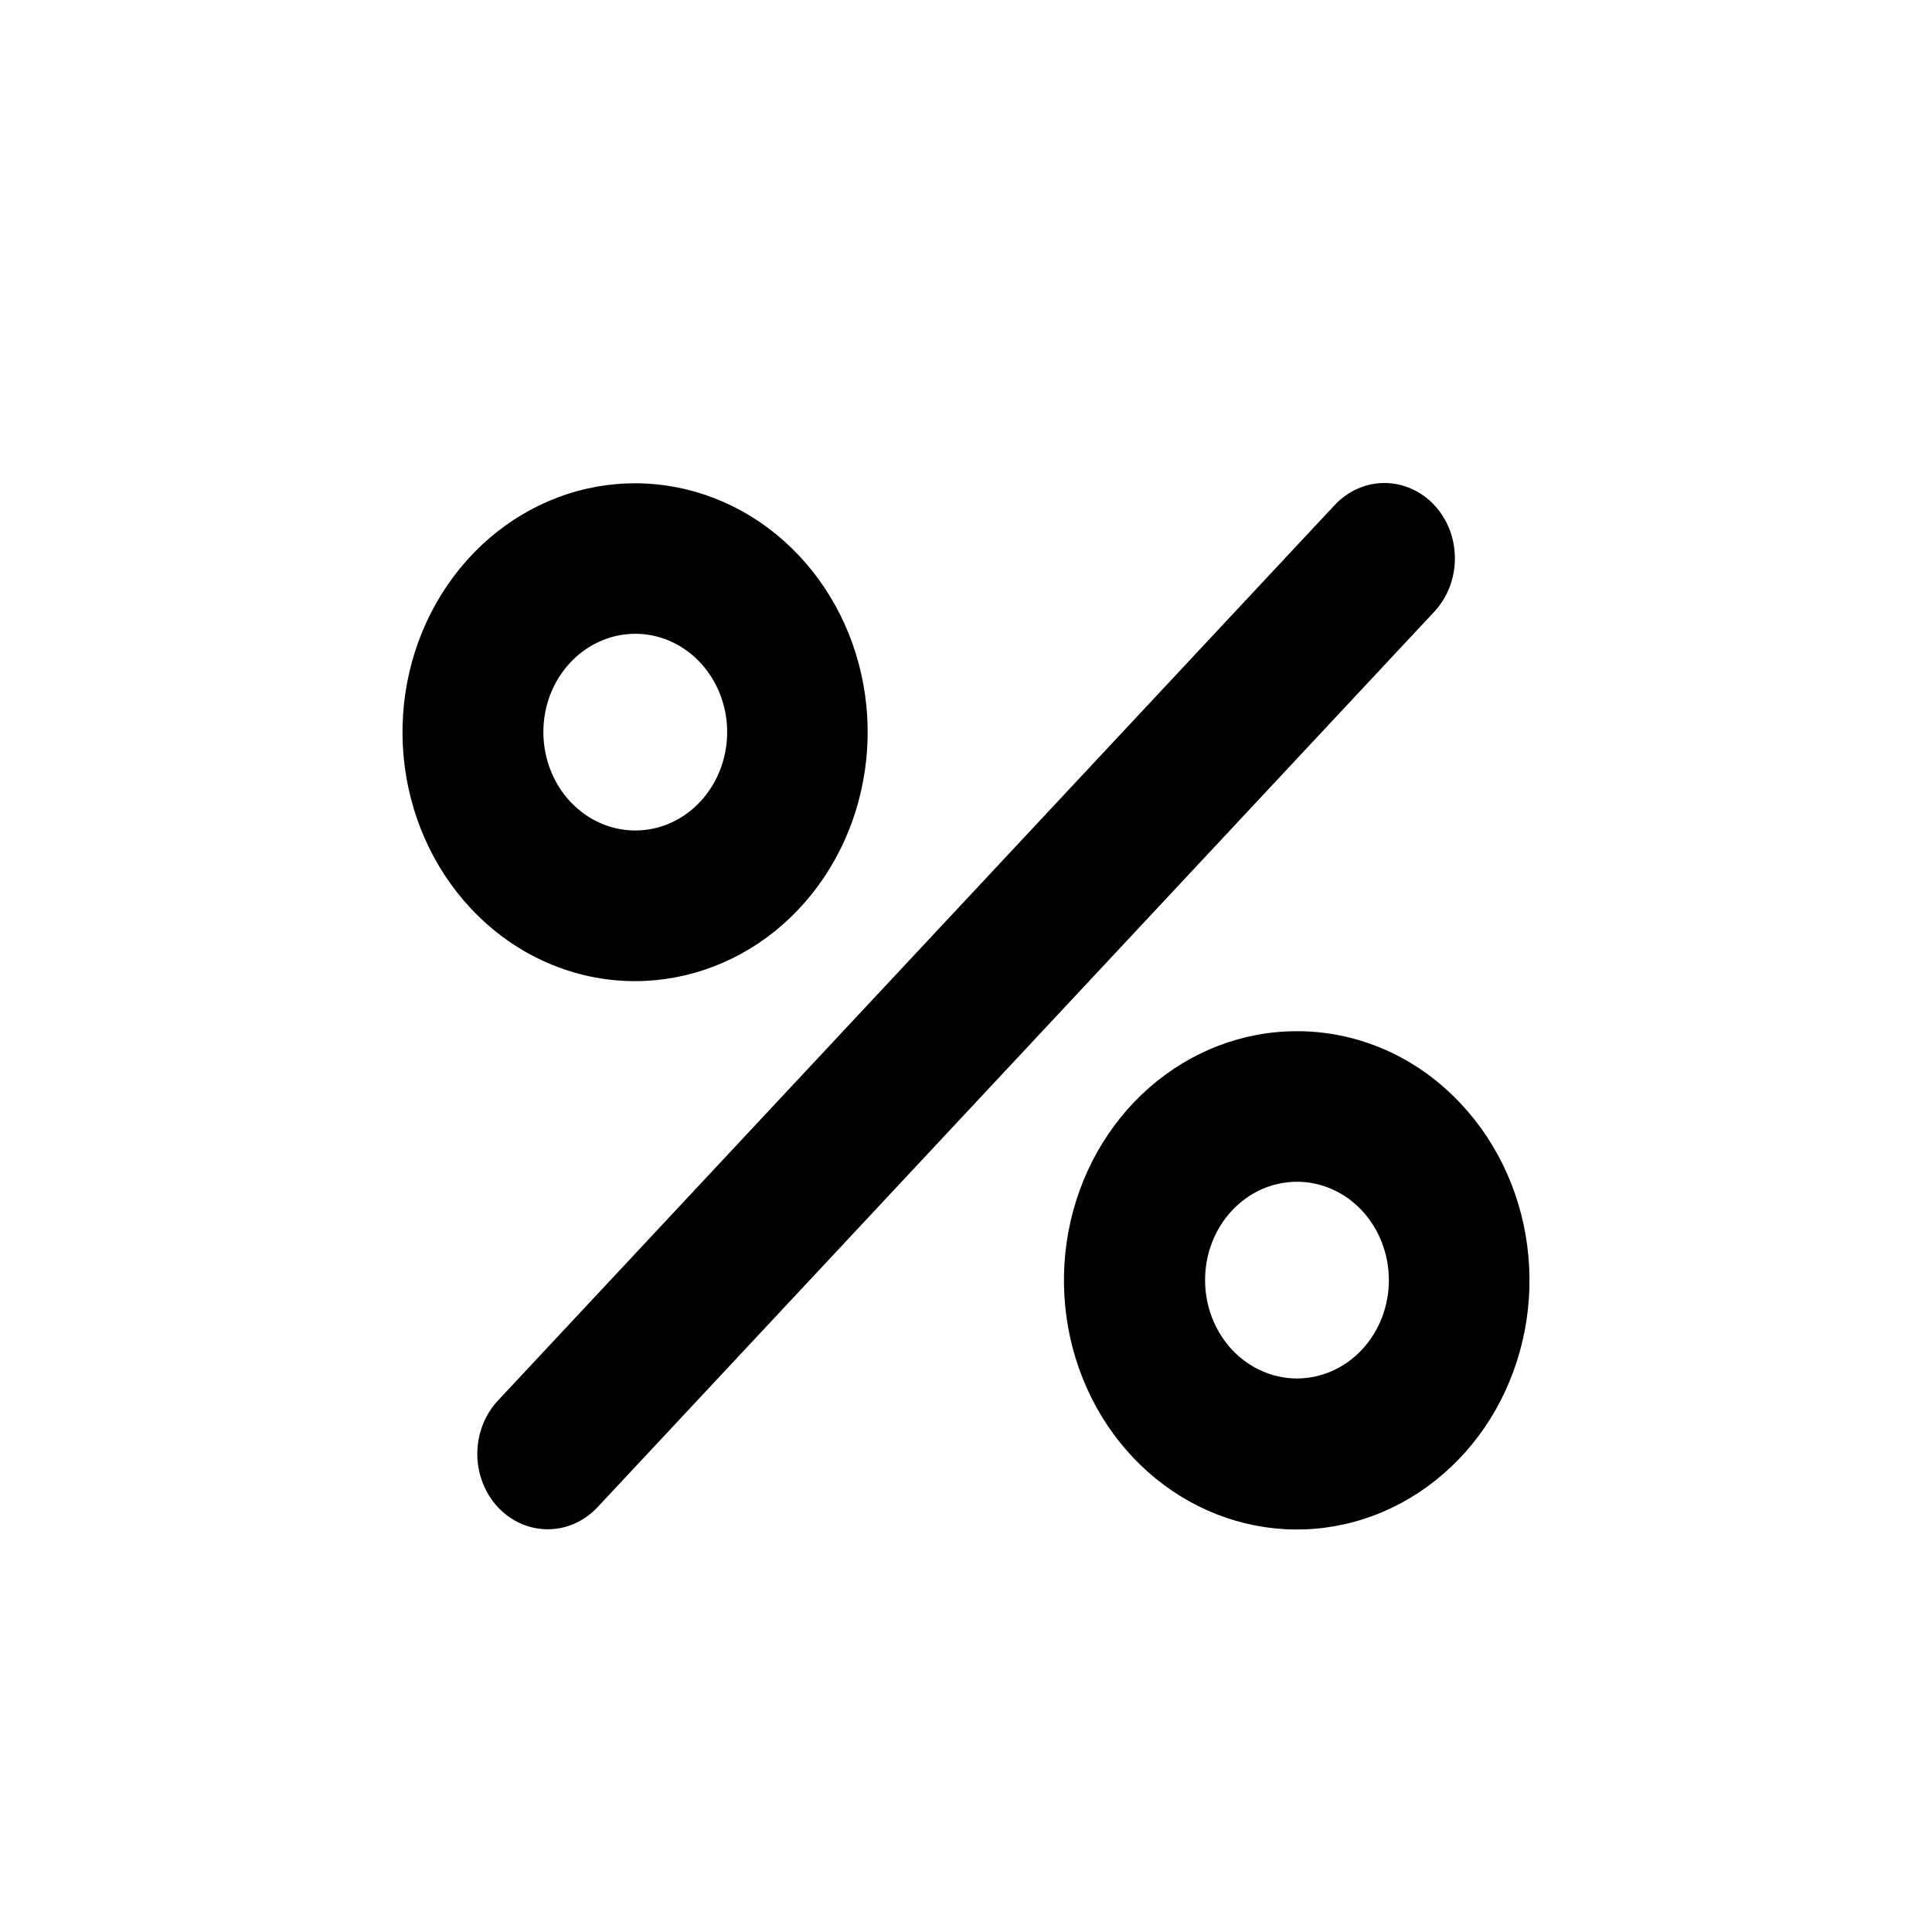
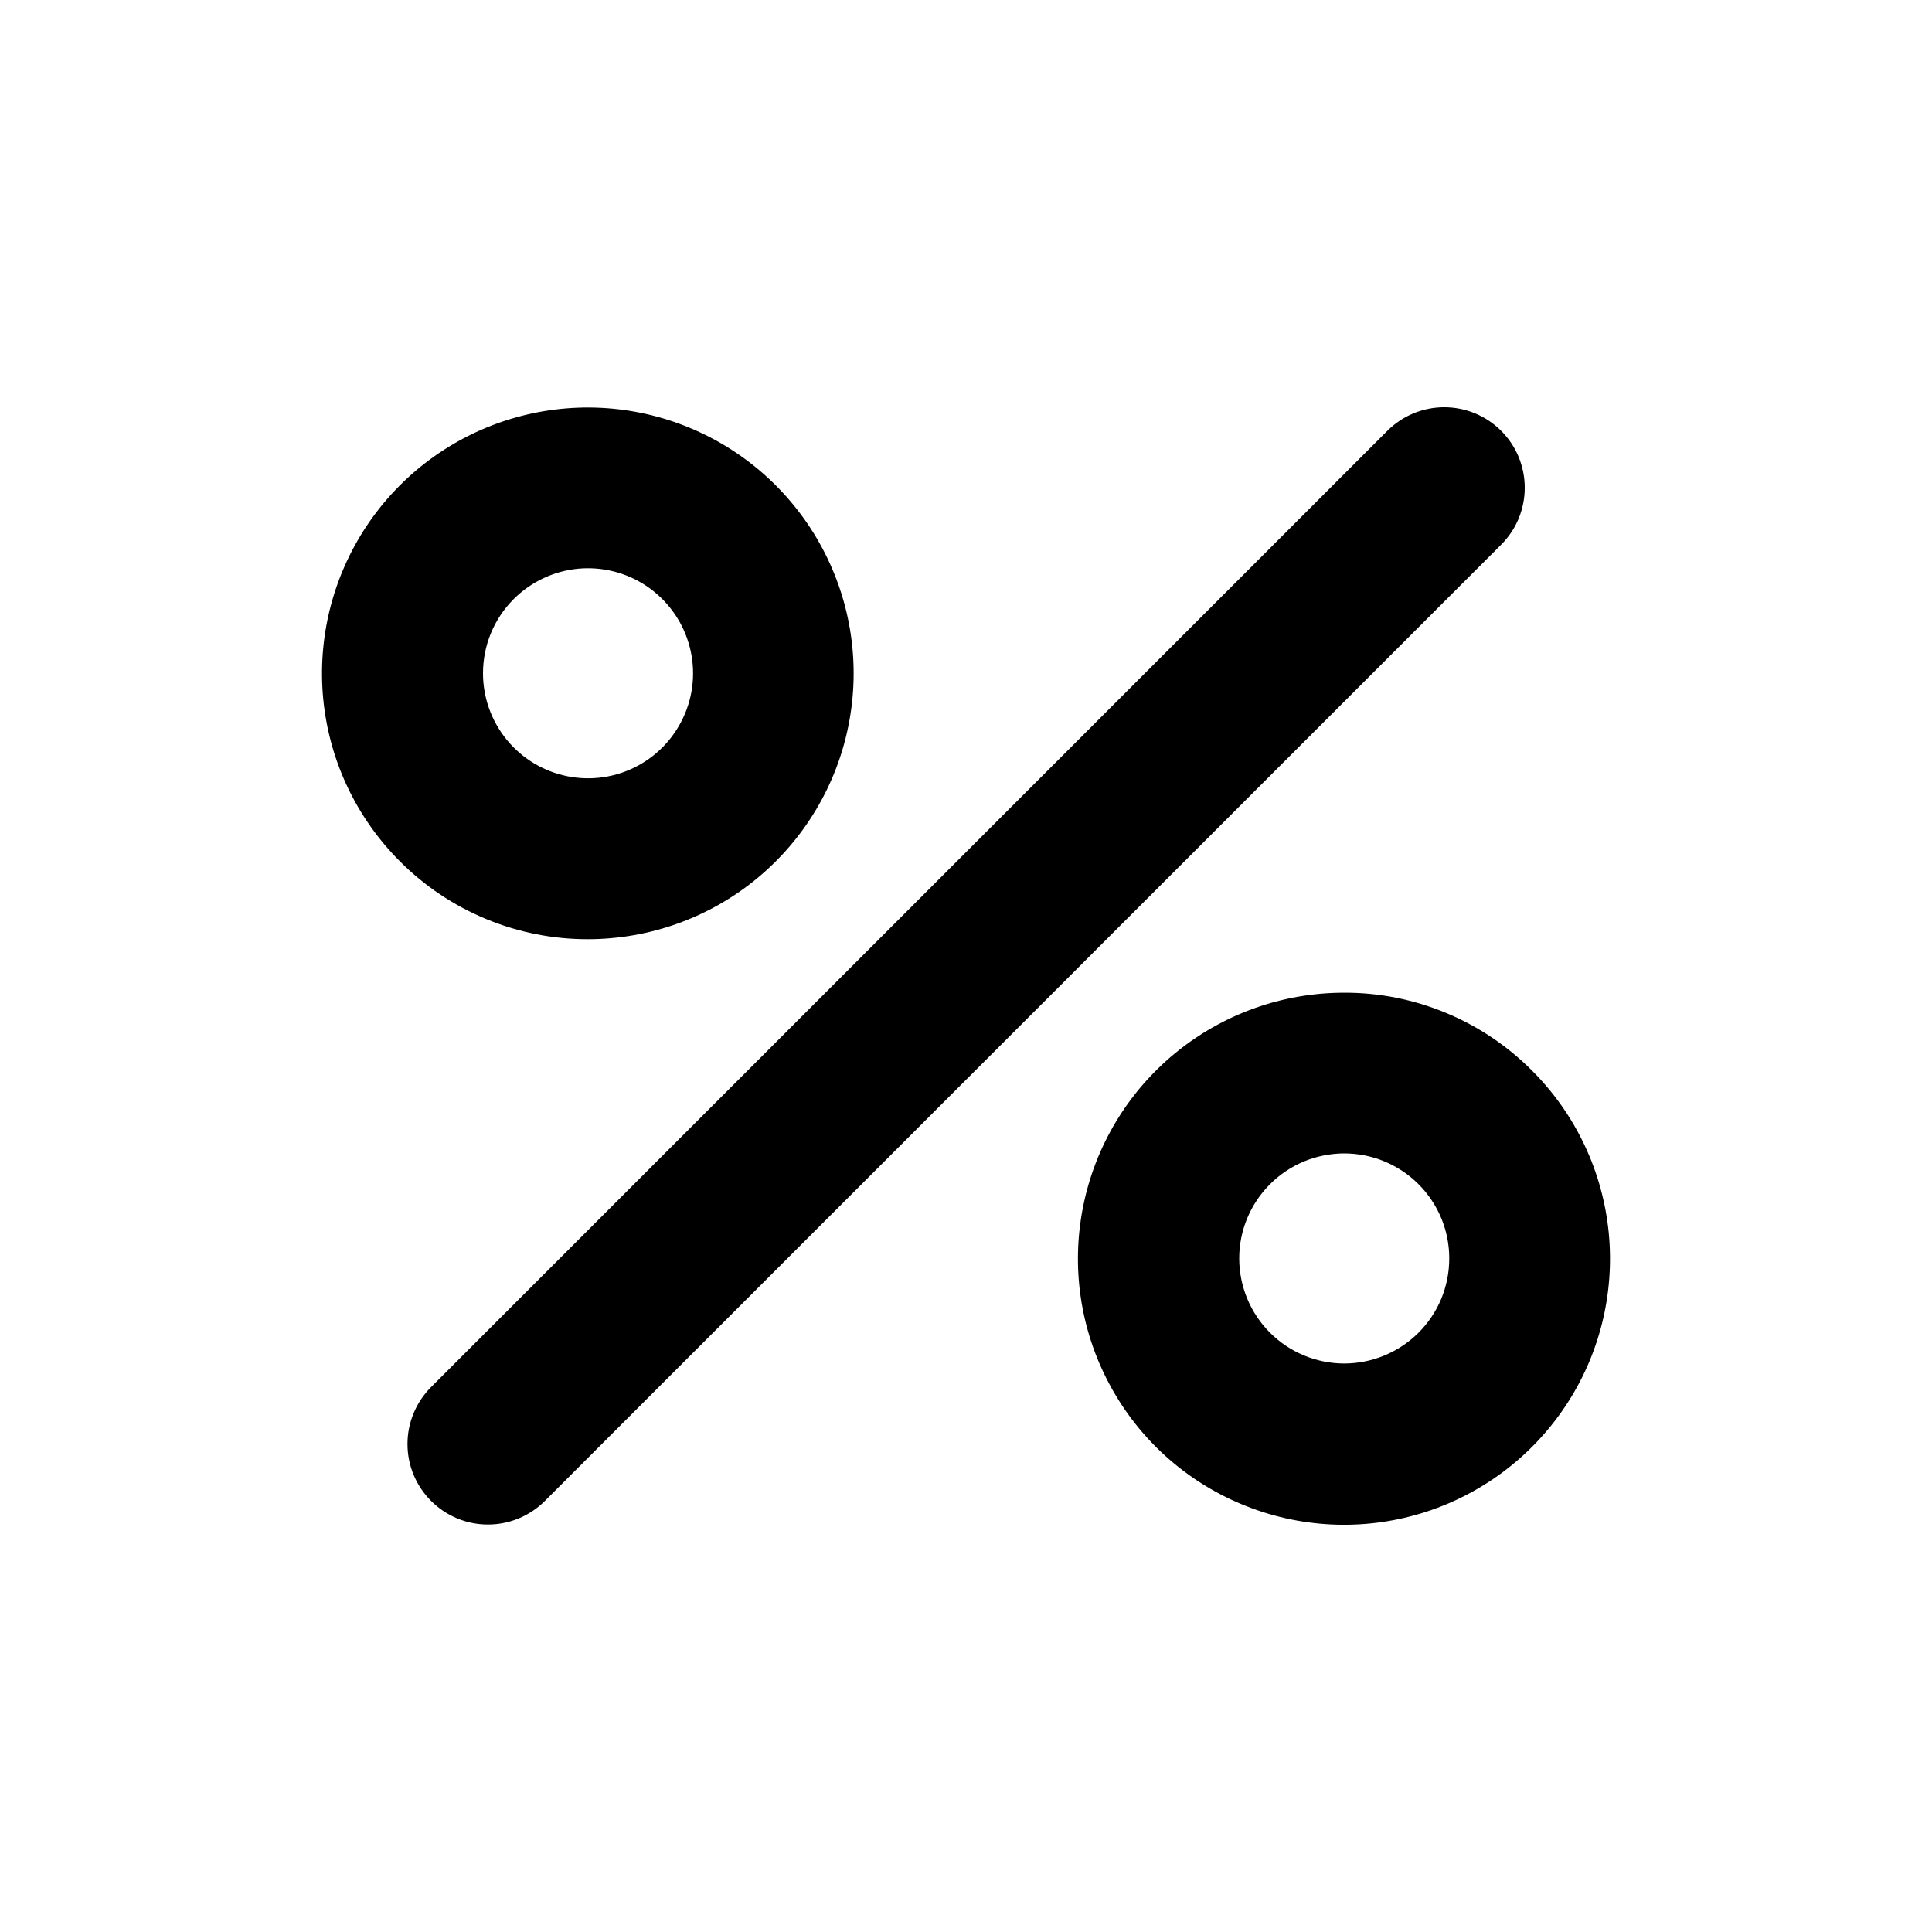
<svg xmlns="http://www.w3.org/2000/svg" width="24" height="24" viewBox="0 0 24 24">
-   <path d="M7.892 12.188C8.56 12.187 9.208 11.939 9.724 11.485C10.24 11.03 10.594 10.399 10.723 9.697C10.854 8.995 10.752 8.267 10.437 7.636C10.121 7.006 9.611 6.511 8.993 6.238C8.376 5.965 7.689 5.929 7.049 6.137C6.41 6.345 5.857 6.784 5.486 7.379C5.115 7.974 4.948 8.688 5.014 9.4C5.08 10.112 5.374 10.777 5.847 11.283C6.115 11.57 6.434 11.799 6.785 11.954C7.136 12.109 7.512 12.189 7.892 12.188ZM7.084 8.231C7.271 8.031 7.517 7.907 7.78 7.879C8.043 7.851 8.306 7.922 8.526 8.079C8.745 8.236 8.907 8.47 8.984 8.74C9.061 9.011 9.047 9.301 8.946 9.562C8.845 9.823 8.663 10.039 8.43 10.172C8.197 10.306 7.928 10.348 7.669 10.293C7.41 10.238 7.177 10.088 7.009 9.87C6.842 9.651 6.75 9.377 6.75 9.095C6.75 8.934 6.779 8.775 6.836 8.627C6.894 8.479 6.978 8.344 7.084 8.231ZM16.108 12.81C15.439 12.81 14.791 13.059 14.274 13.513C13.757 13.967 13.403 14.599 13.272 15.301C13.142 16.004 13.243 16.733 13.558 17.364C13.873 17.995 14.384 18.49 15.002 18.764C15.62 19.038 16.308 19.075 16.948 18.867C17.588 18.659 18.141 18.22 18.513 17.625C18.884 17.029 19.052 16.314 18.986 15.602C18.921 14.889 18.626 14.223 18.153 13.717C17.885 13.429 17.567 13.2 17.216 13.044C16.865 12.889 16.488 12.809 16.108 12.81ZM16.916 16.769C16.701 16.997 16.411 17.124 16.109 17.124C15.807 17.123 15.518 16.994 15.304 16.766C15.091 16.537 14.97 16.227 14.97 15.904C14.969 15.581 15.088 15.271 15.301 15.041C15.407 14.927 15.533 14.836 15.672 14.774C15.81 14.713 15.959 14.681 16.109 14.68C16.26 14.68 16.408 14.711 16.547 14.773C16.686 14.834 16.812 14.924 16.919 15.038C17.025 15.152 17.109 15.287 17.166 15.435C17.224 15.584 17.253 15.743 17.253 15.904C17.253 16.065 17.223 16.224 17.165 16.373C17.107 16.521 17.022 16.656 16.916 16.769ZM17.817 6.274C17.898 6.361 17.963 6.464 18.007 6.578C18.051 6.692 18.073 6.813 18.073 6.936C18.073 7.059 18.051 7.181 18.007 7.295C17.963 7.408 17.898 7.512 17.817 7.599L7.42 18.726C7.256 18.9 7.034 18.998 6.802 18.997C6.571 18.997 6.349 18.898 6.185 18.723C6.022 18.548 5.93 18.31 5.929 18.063C5.929 17.815 6.02 17.577 6.183 17.401L16.58 6.274C16.744 6.099 16.966 6 17.198 6C17.43 6 17.653 6.099 17.817 6.274Z" />
+   <path d="M7.305 11.667C8.069 11.666 8.809 11.401 9.399 10.916C9.989 10.431 10.393 9.756 10.541 9.007C10.69 8.257 10.574 7.48 10.213 6.806C9.853 6.133 9.27 5.605 8.564 5.313C7.858 5.021 7.073 4.983 6.342 5.205C5.611 5.427 4.98 5.896 4.556 6.531C4.132 7.167 3.941 7.93 4.016 8.69C4.091 9.45 4.428 10.161 4.968 10.7C5.275 11.008 5.639 11.251 6.04 11.417C6.441 11.583 6.871 11.668 7.305 11.667ZM6.382 7.441C6.596 7.228 6.876 7.095 7.177 7.065C7.477 7.036 7.779 7.111 8.03 7.279C8.28 7.447 8.466 7.696 8.553 7.985C8.641 8.274 8.626 8.584 8.51 8.863C8.394 9.142 8.186 9.372 7.92 9.514C7.653 9.657 7.346 9.702 7.05 9.643C6.754 9.584 6.488 9.425 6.296 9.191C6.105 8.958 6 8.666 6 8.364C6 8.192 6.033 8.023 6.099 7.864C6.164 7.706 6.261 7.562 6.382 7.441ZM16.695 12.332C15.931 12.332 15.19 12.597 14.599 13.082C14.008 13.567 13.603 14.242 13.454 14.992C13.305 15.742 13.42 16.52 13.781 17.194C14.141 17.869 14.724 18.397 15.431 18.689C16.137 18.982 16.923 19.021 17.655 18.799C18.386 18.577 19.018 18.108 19.443 17.472C19.868 16.837 20.059 16.073 19.984 15.312C19.909 14.552 19.573 13.84 19.032 13.3C18.726 12.992 18.362 12.748 17.961 12.582C17.56 12.415 17.13 12.33 16.695 12.332ZM17.618 16.559C17.373 16.802 17.041 16.938 16.696 16.938C16.351 16.937 16.02 16.799 15.776 16.555C15.532 16.311 15.395 15.98 15.394 15.635C15.393 15.29 15.53 14.959 15.773 14.714C15.894 14.592 16.038 14.495 16.196 14.429C16.355 14.363 16.525 14.329 16.696 14.328C16.868 14.328 17.038 14.361 17.197 14.427C17.356 14.493 17.5 14.589 17.621 14.71C17.743 14.832 17.839 14.976 17.905 15.135C17.97 15.293 18.004 15.464 18.003 15.635C18.003 15.807 17.969 15.977 17.903 16.136C17.837 16.294 17.74 16.438 17.618 16.559L17.618 16.559ZM18.648 5.352C18.741 5.445 18.815 5.555 18.865 5.676C18.915 5.798 18.941 5.928 18.941 6.059C18.941 6.19 18.915 6.32 18.865 6.442C18.815 6.563 18.741 6.673 18.648 6.766L6.766 18.648C6.578 18.834 6.324 18.939 6.06 18.938C5.795 18.938 5.542 18.832 5.355 18.645C5.168 18.458 5.062 18.205 5.062 17.94C5.061 17.676 5.166 17.422 5.352 17.234L17.234 5.352C17.422 5.164 17.676 5.059 17.941 5.059C18.206 5.059 18.461 5.164 18.648 5.352Z" />
</svg>
